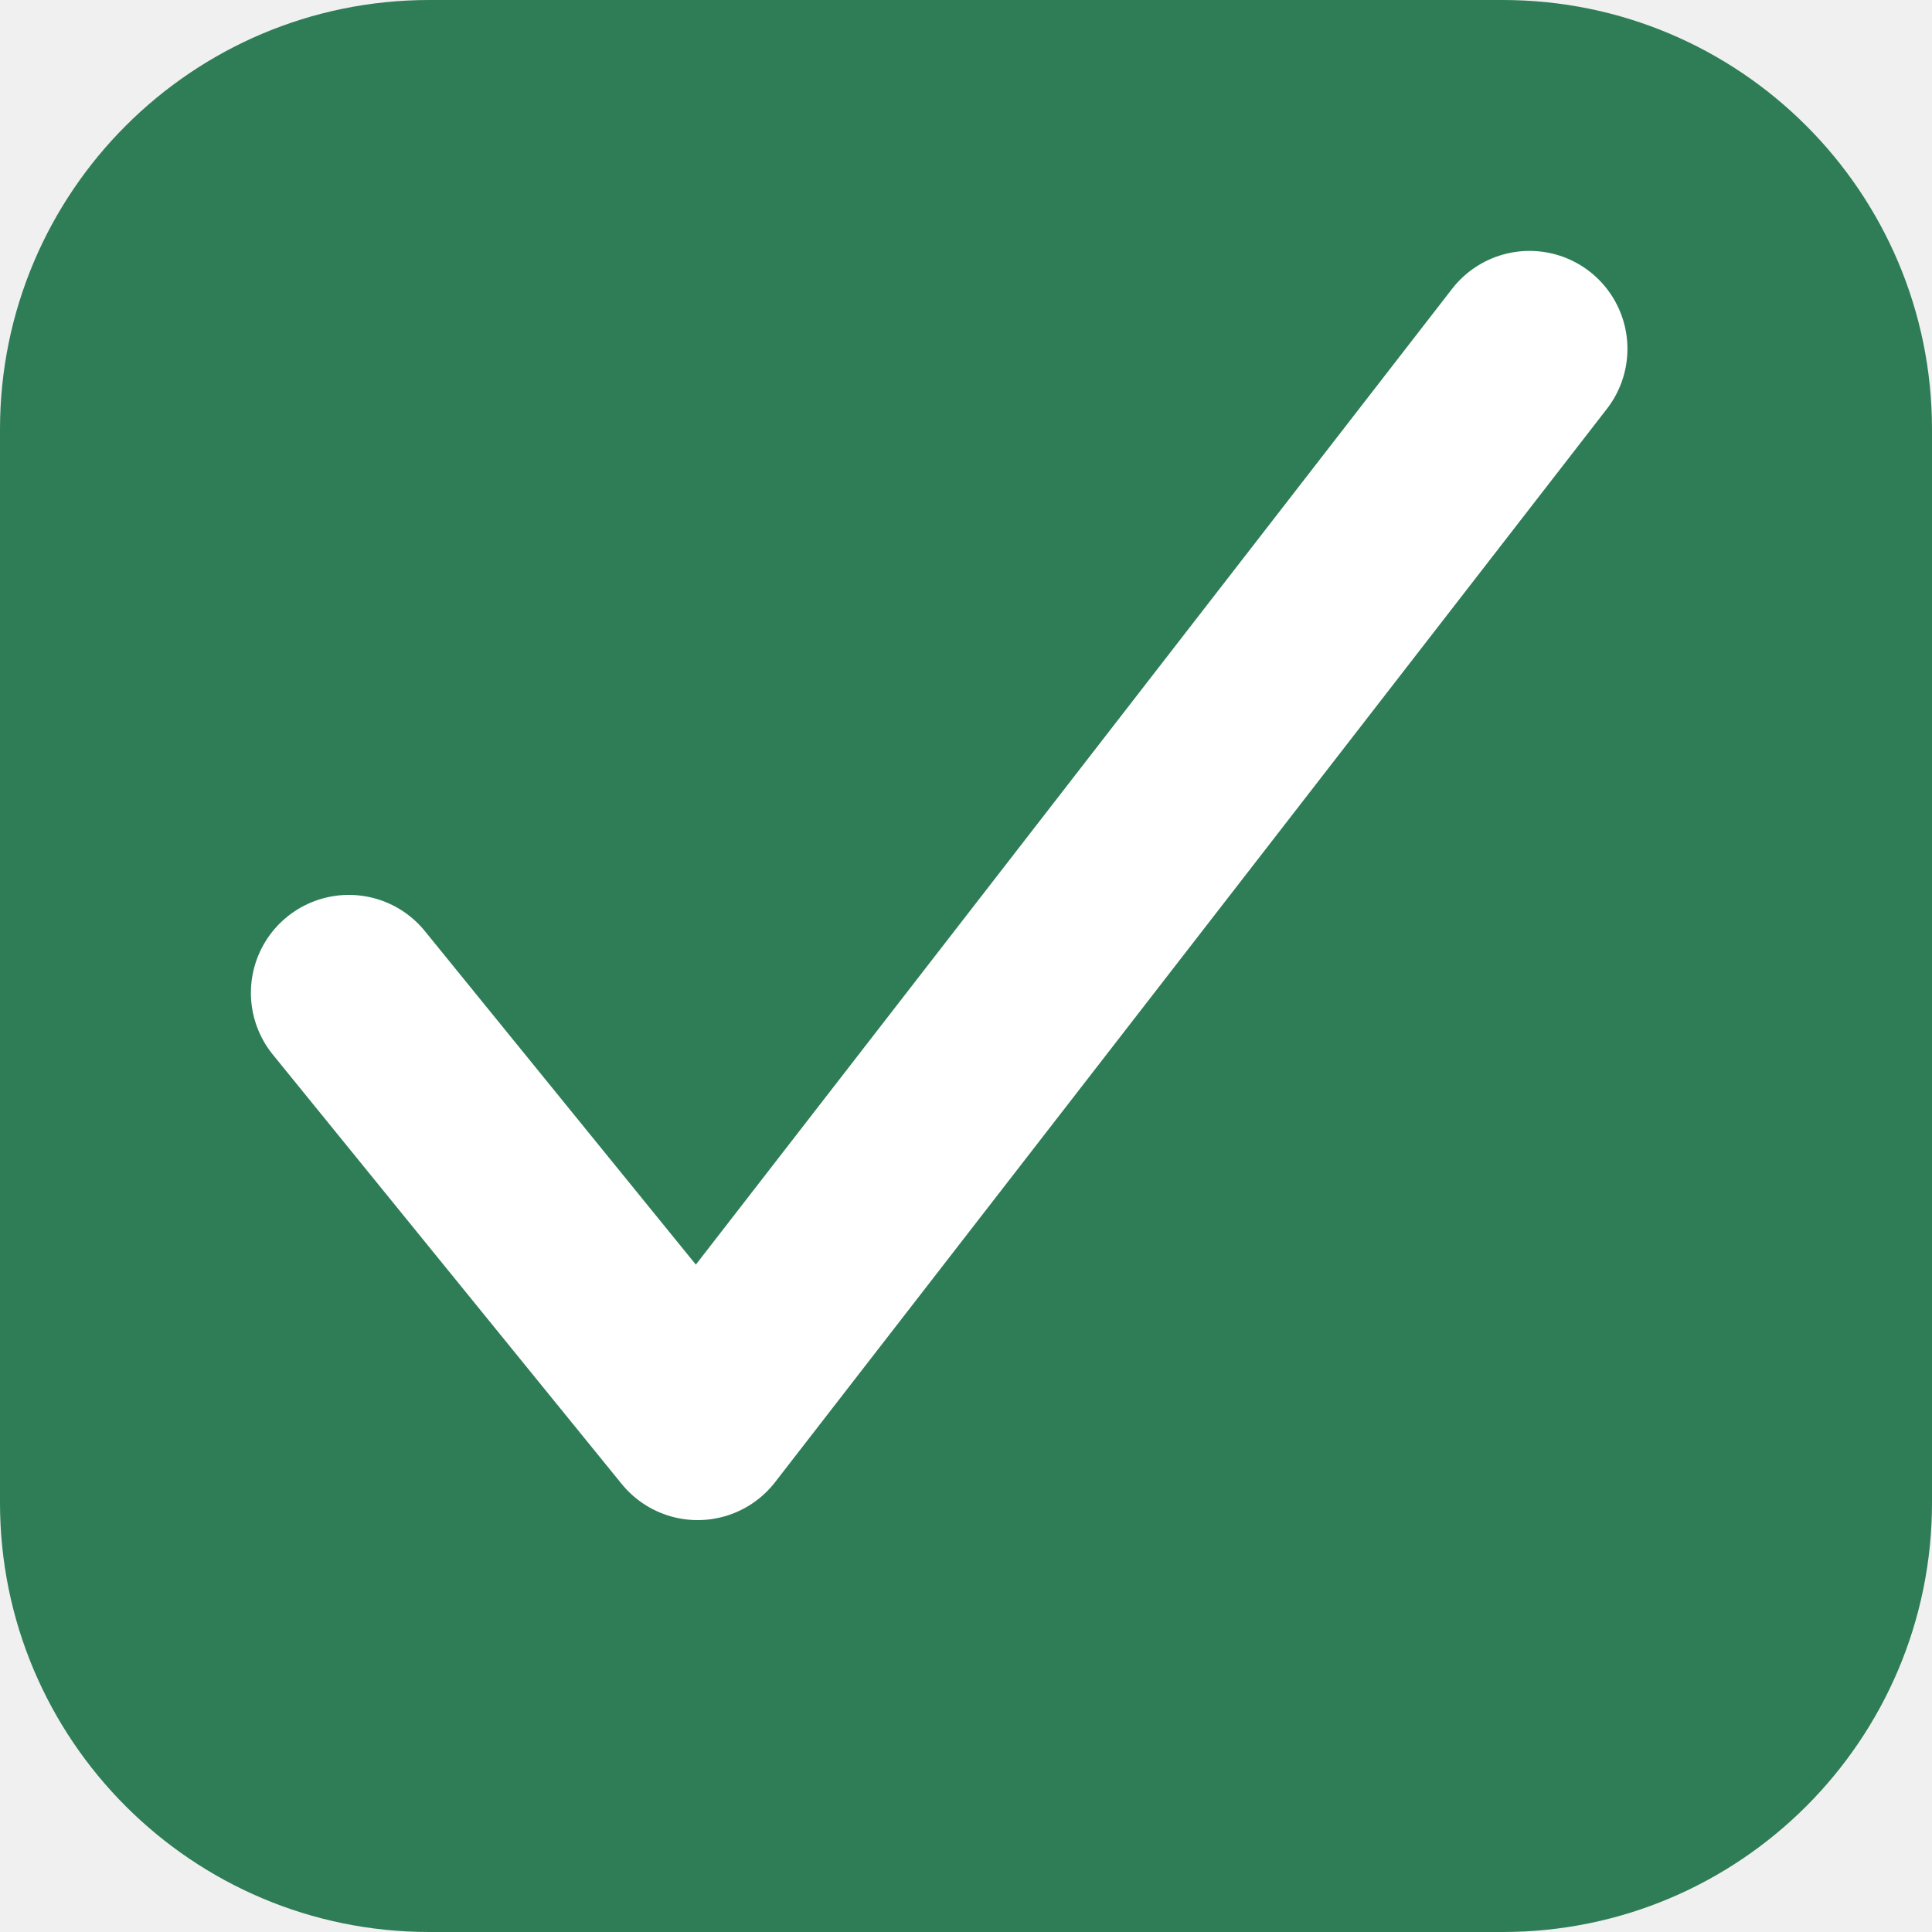
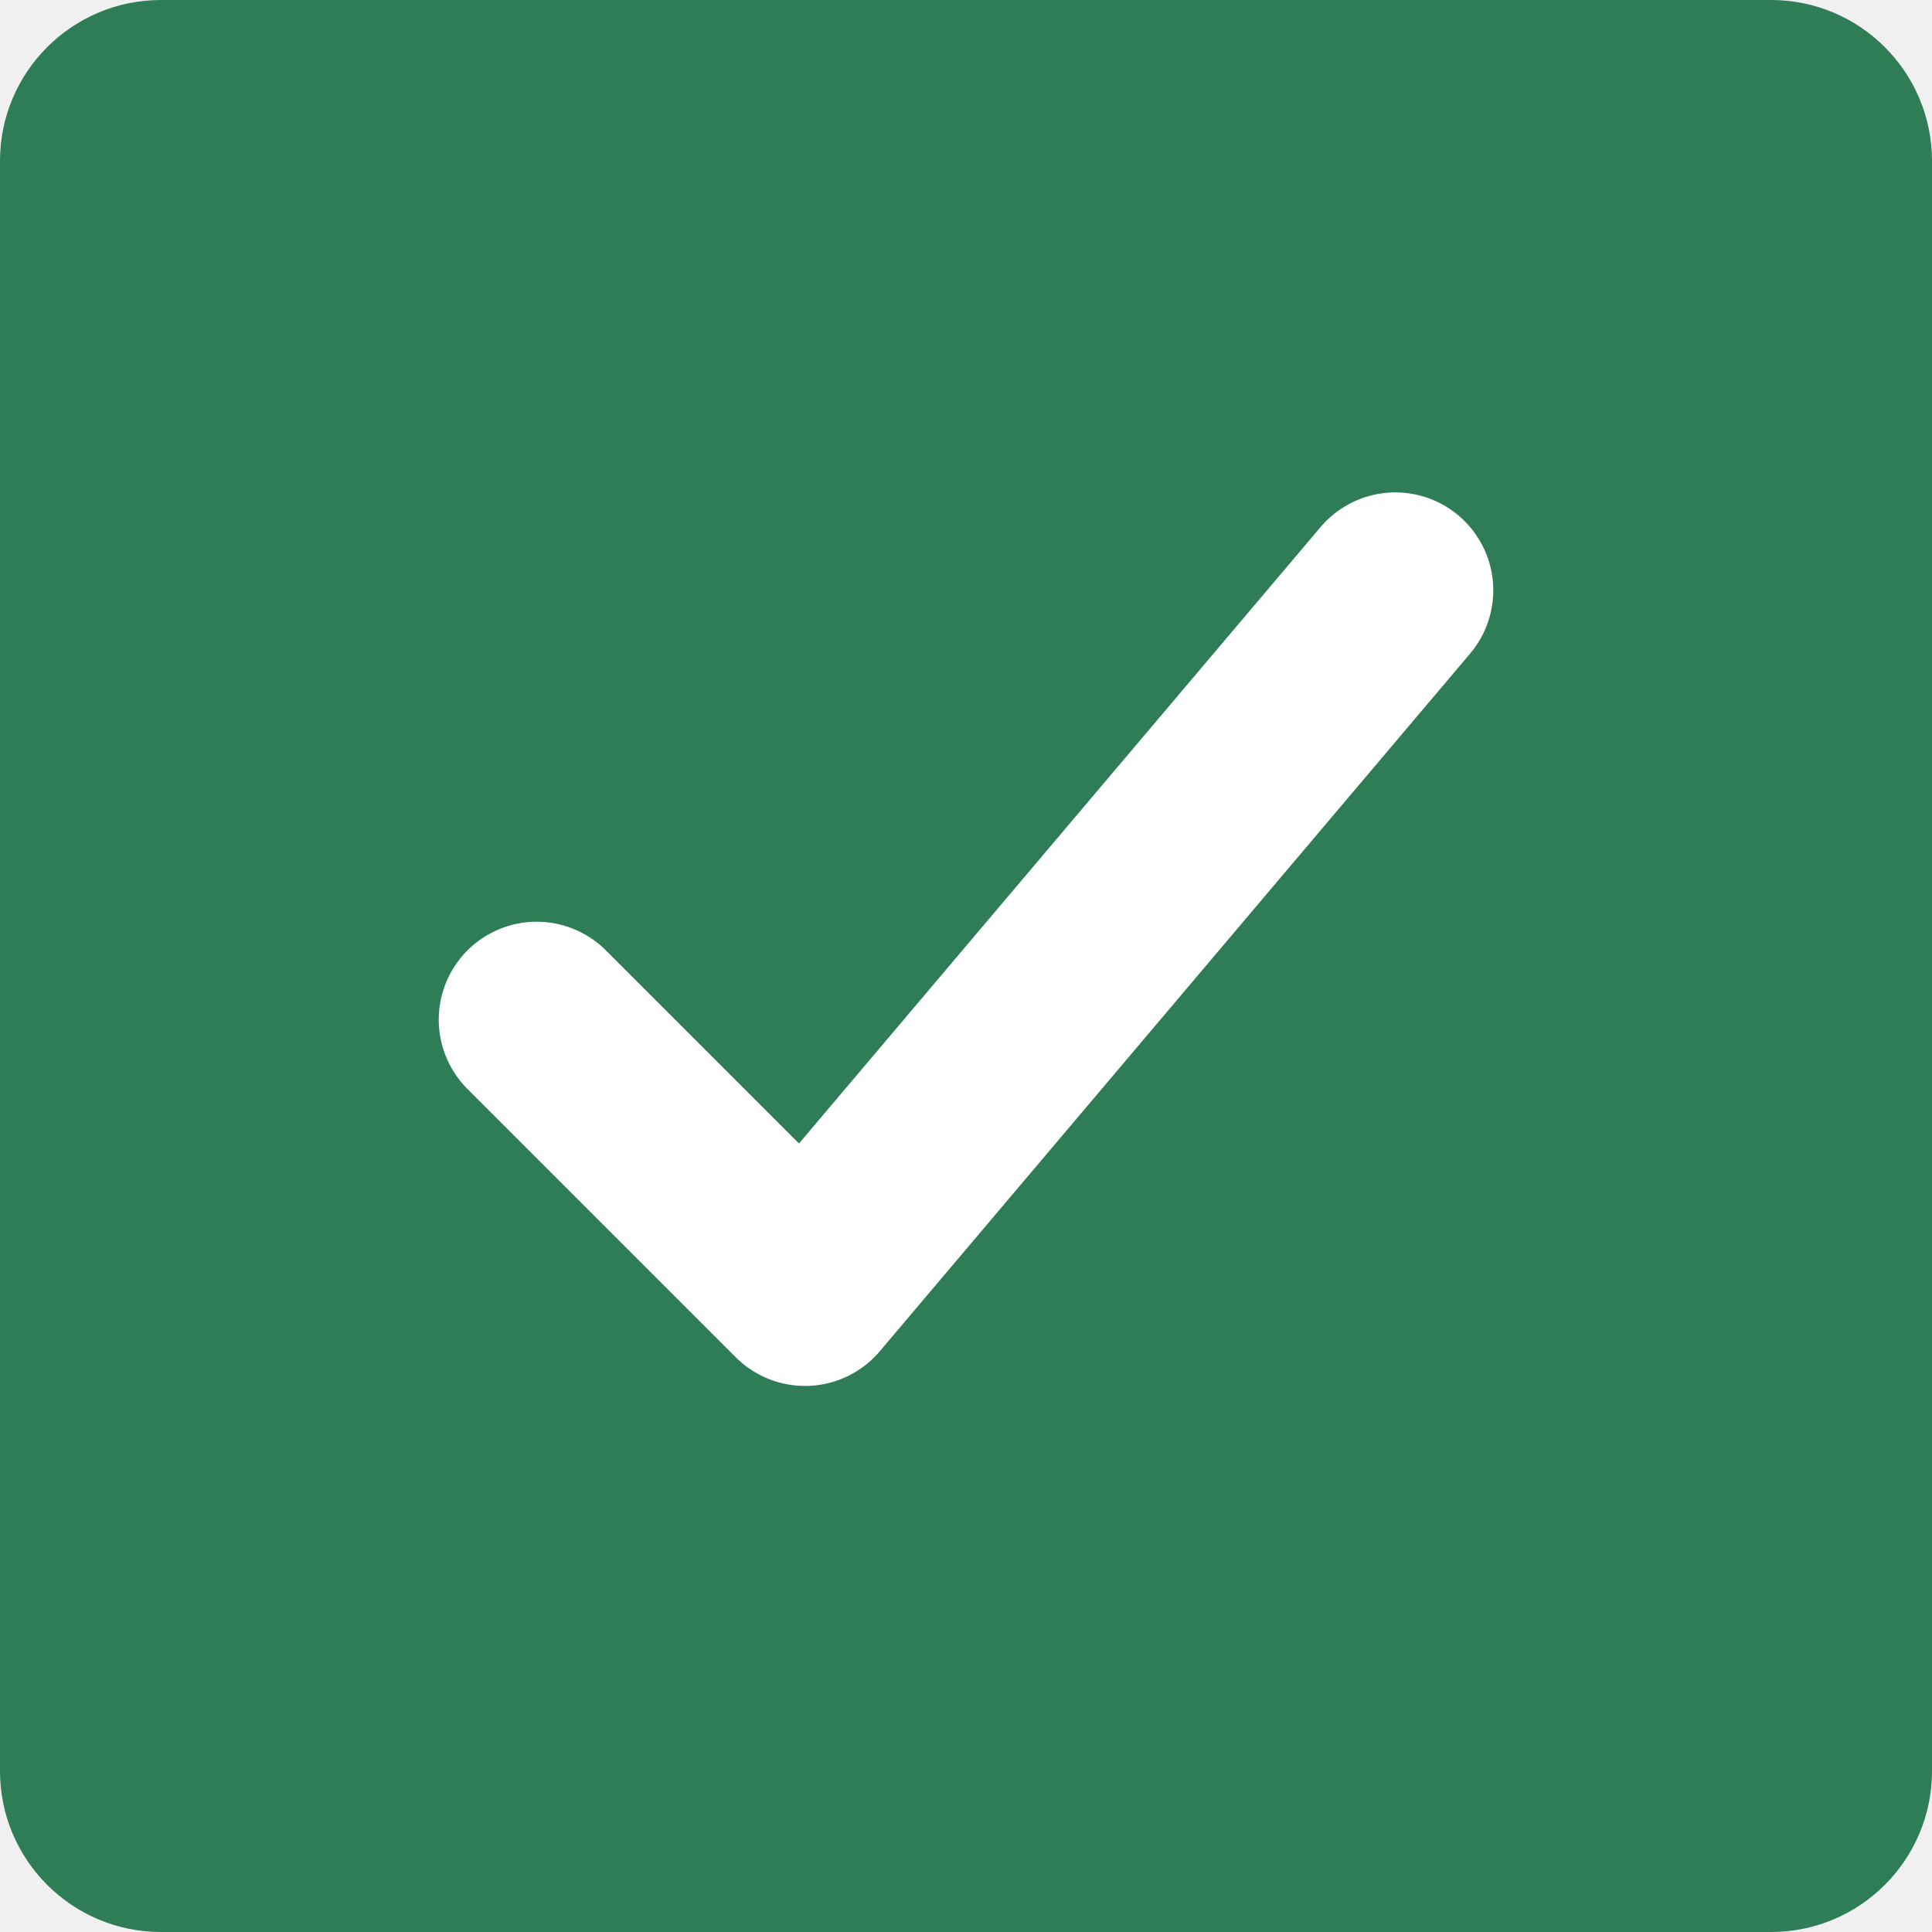
<svg xmlns="http://www.w3.org/2000/svg" viewBox="0 0 72 72" fill="none">
-   <rect width="72" height="72" rx="16" fill="#2E7D56" />
-   <path d="M13 37L26 53L57 13" stroke="white" stroke-width="7.3" stroke-linecap="round" stroke-linejoin="round" />
+   <rect width="72" height="72" rx="6" fill="#2E7D56" />
+   <path d="M20 38L30 48L52 22" stroke="white" stroke-width="7.3" stroke-linecap="round" stroke-linejoin="round" />
</svg>
